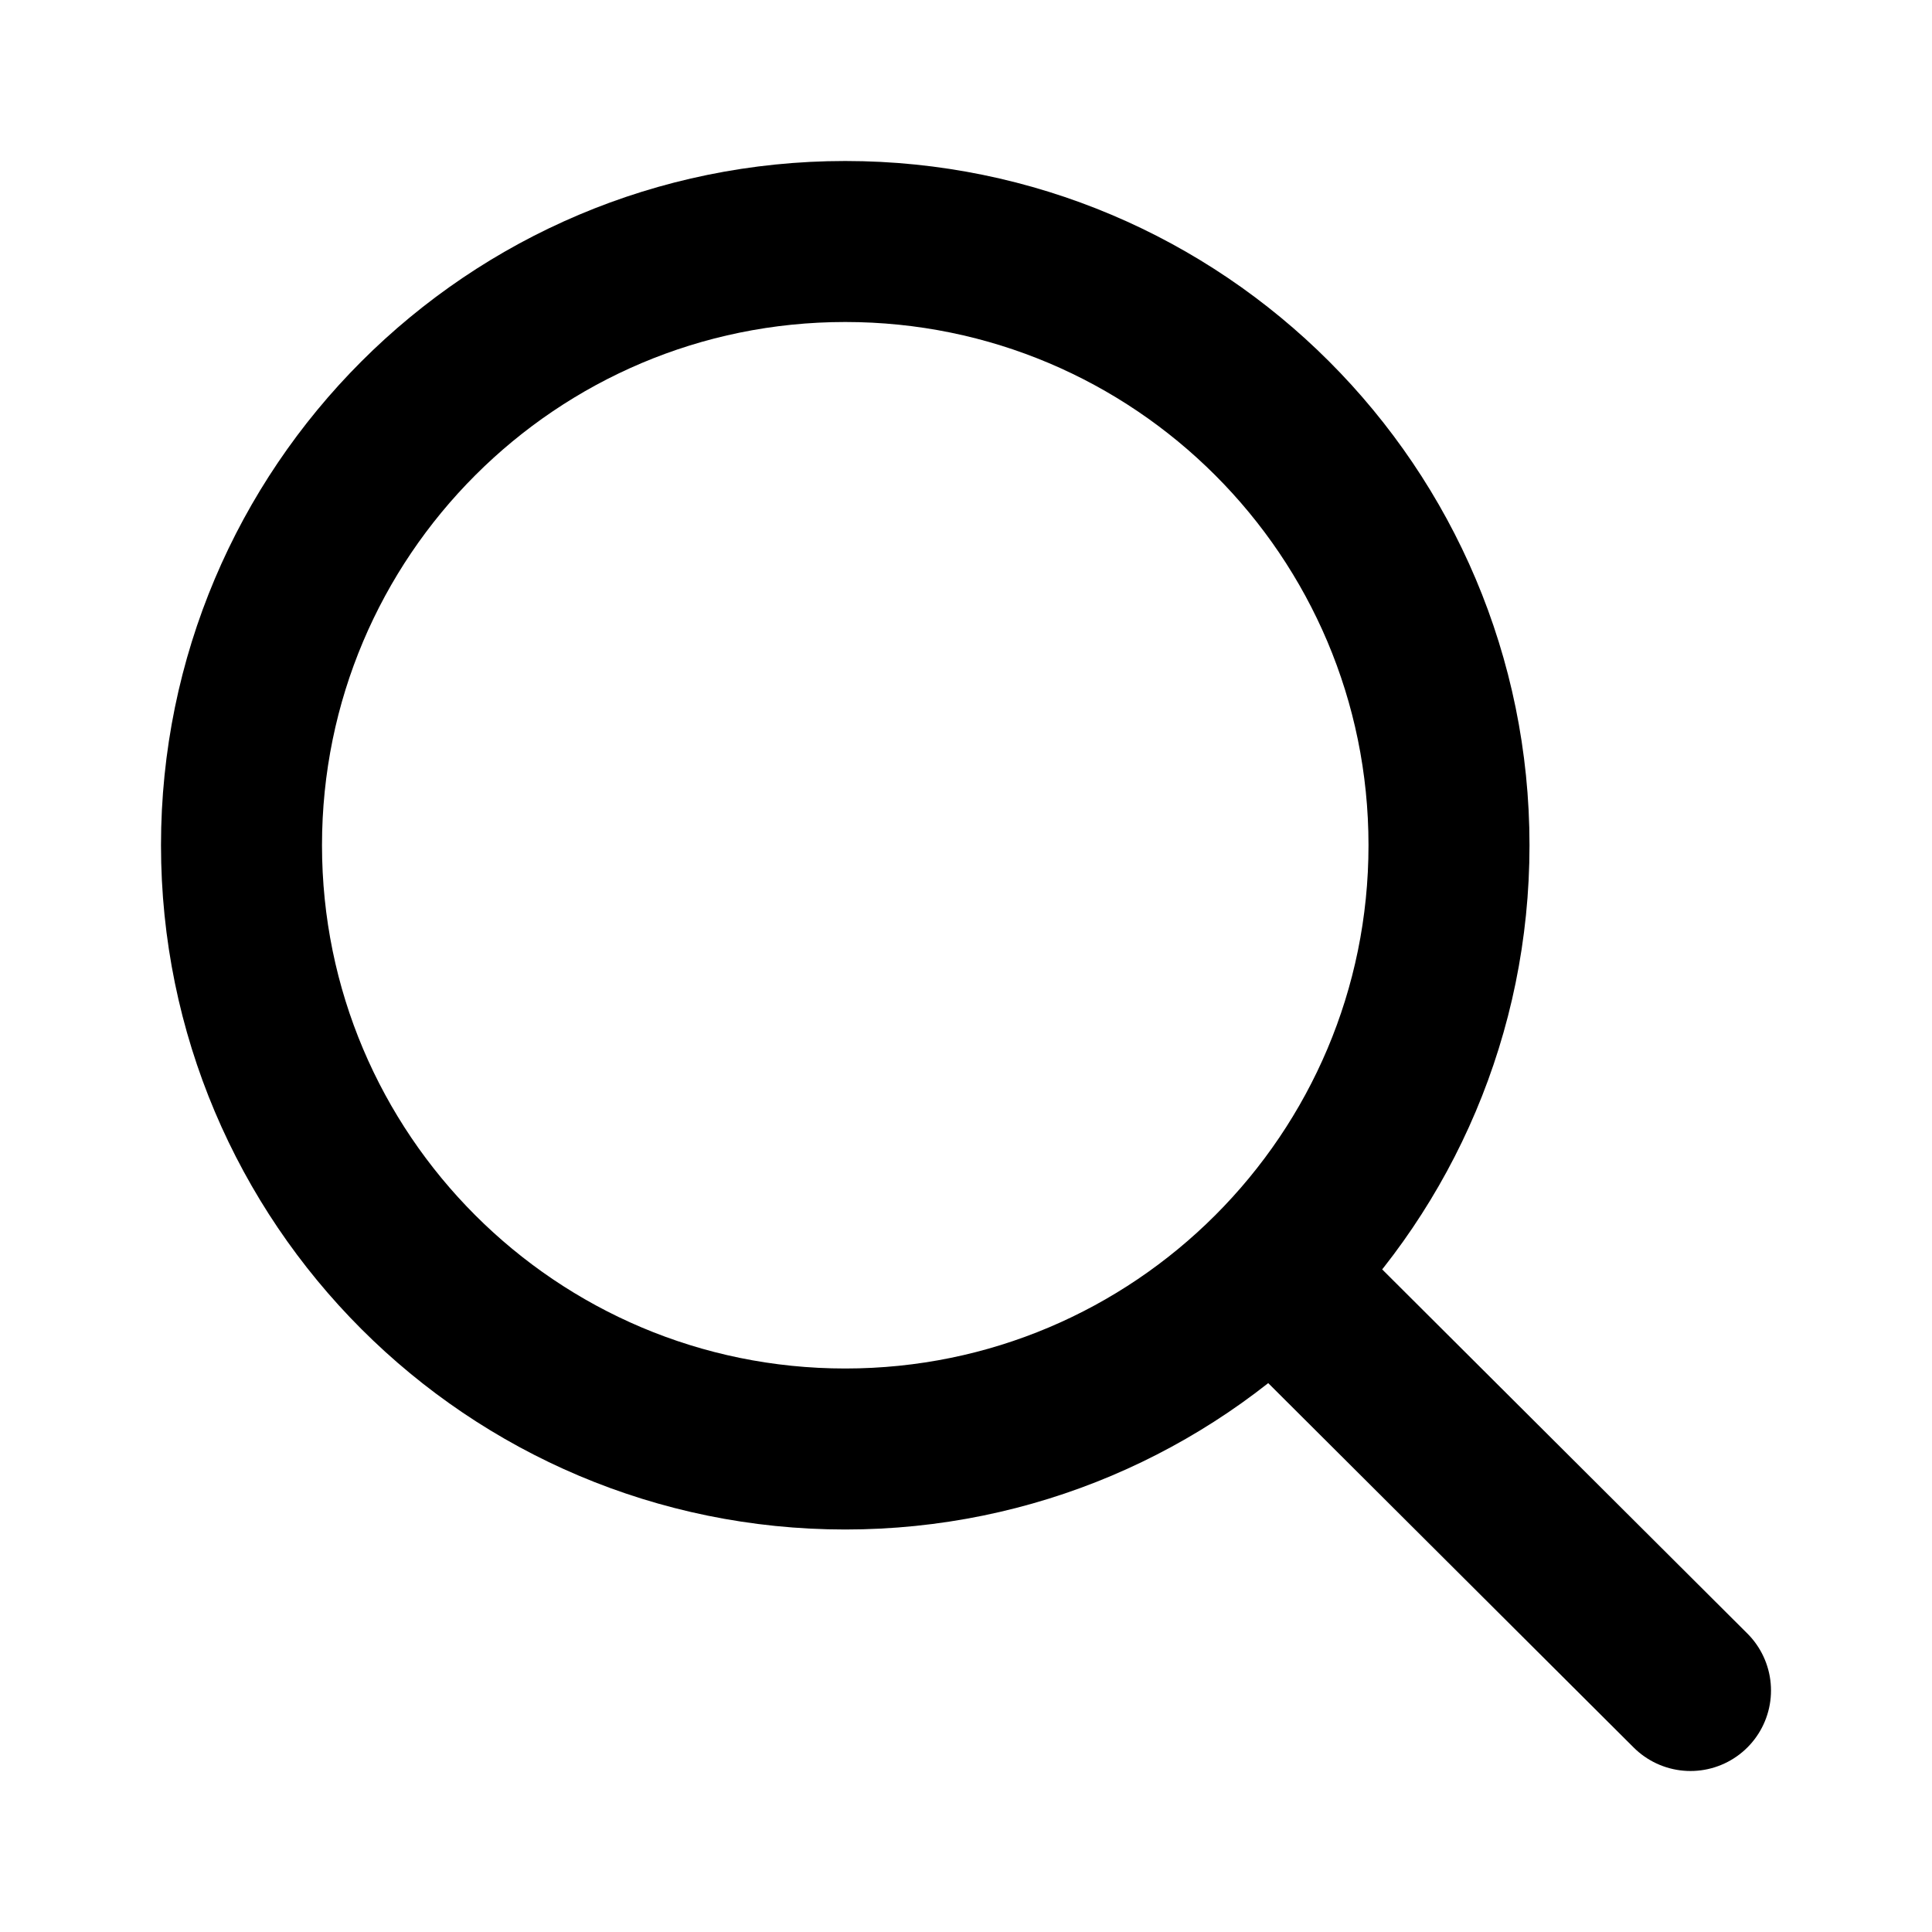
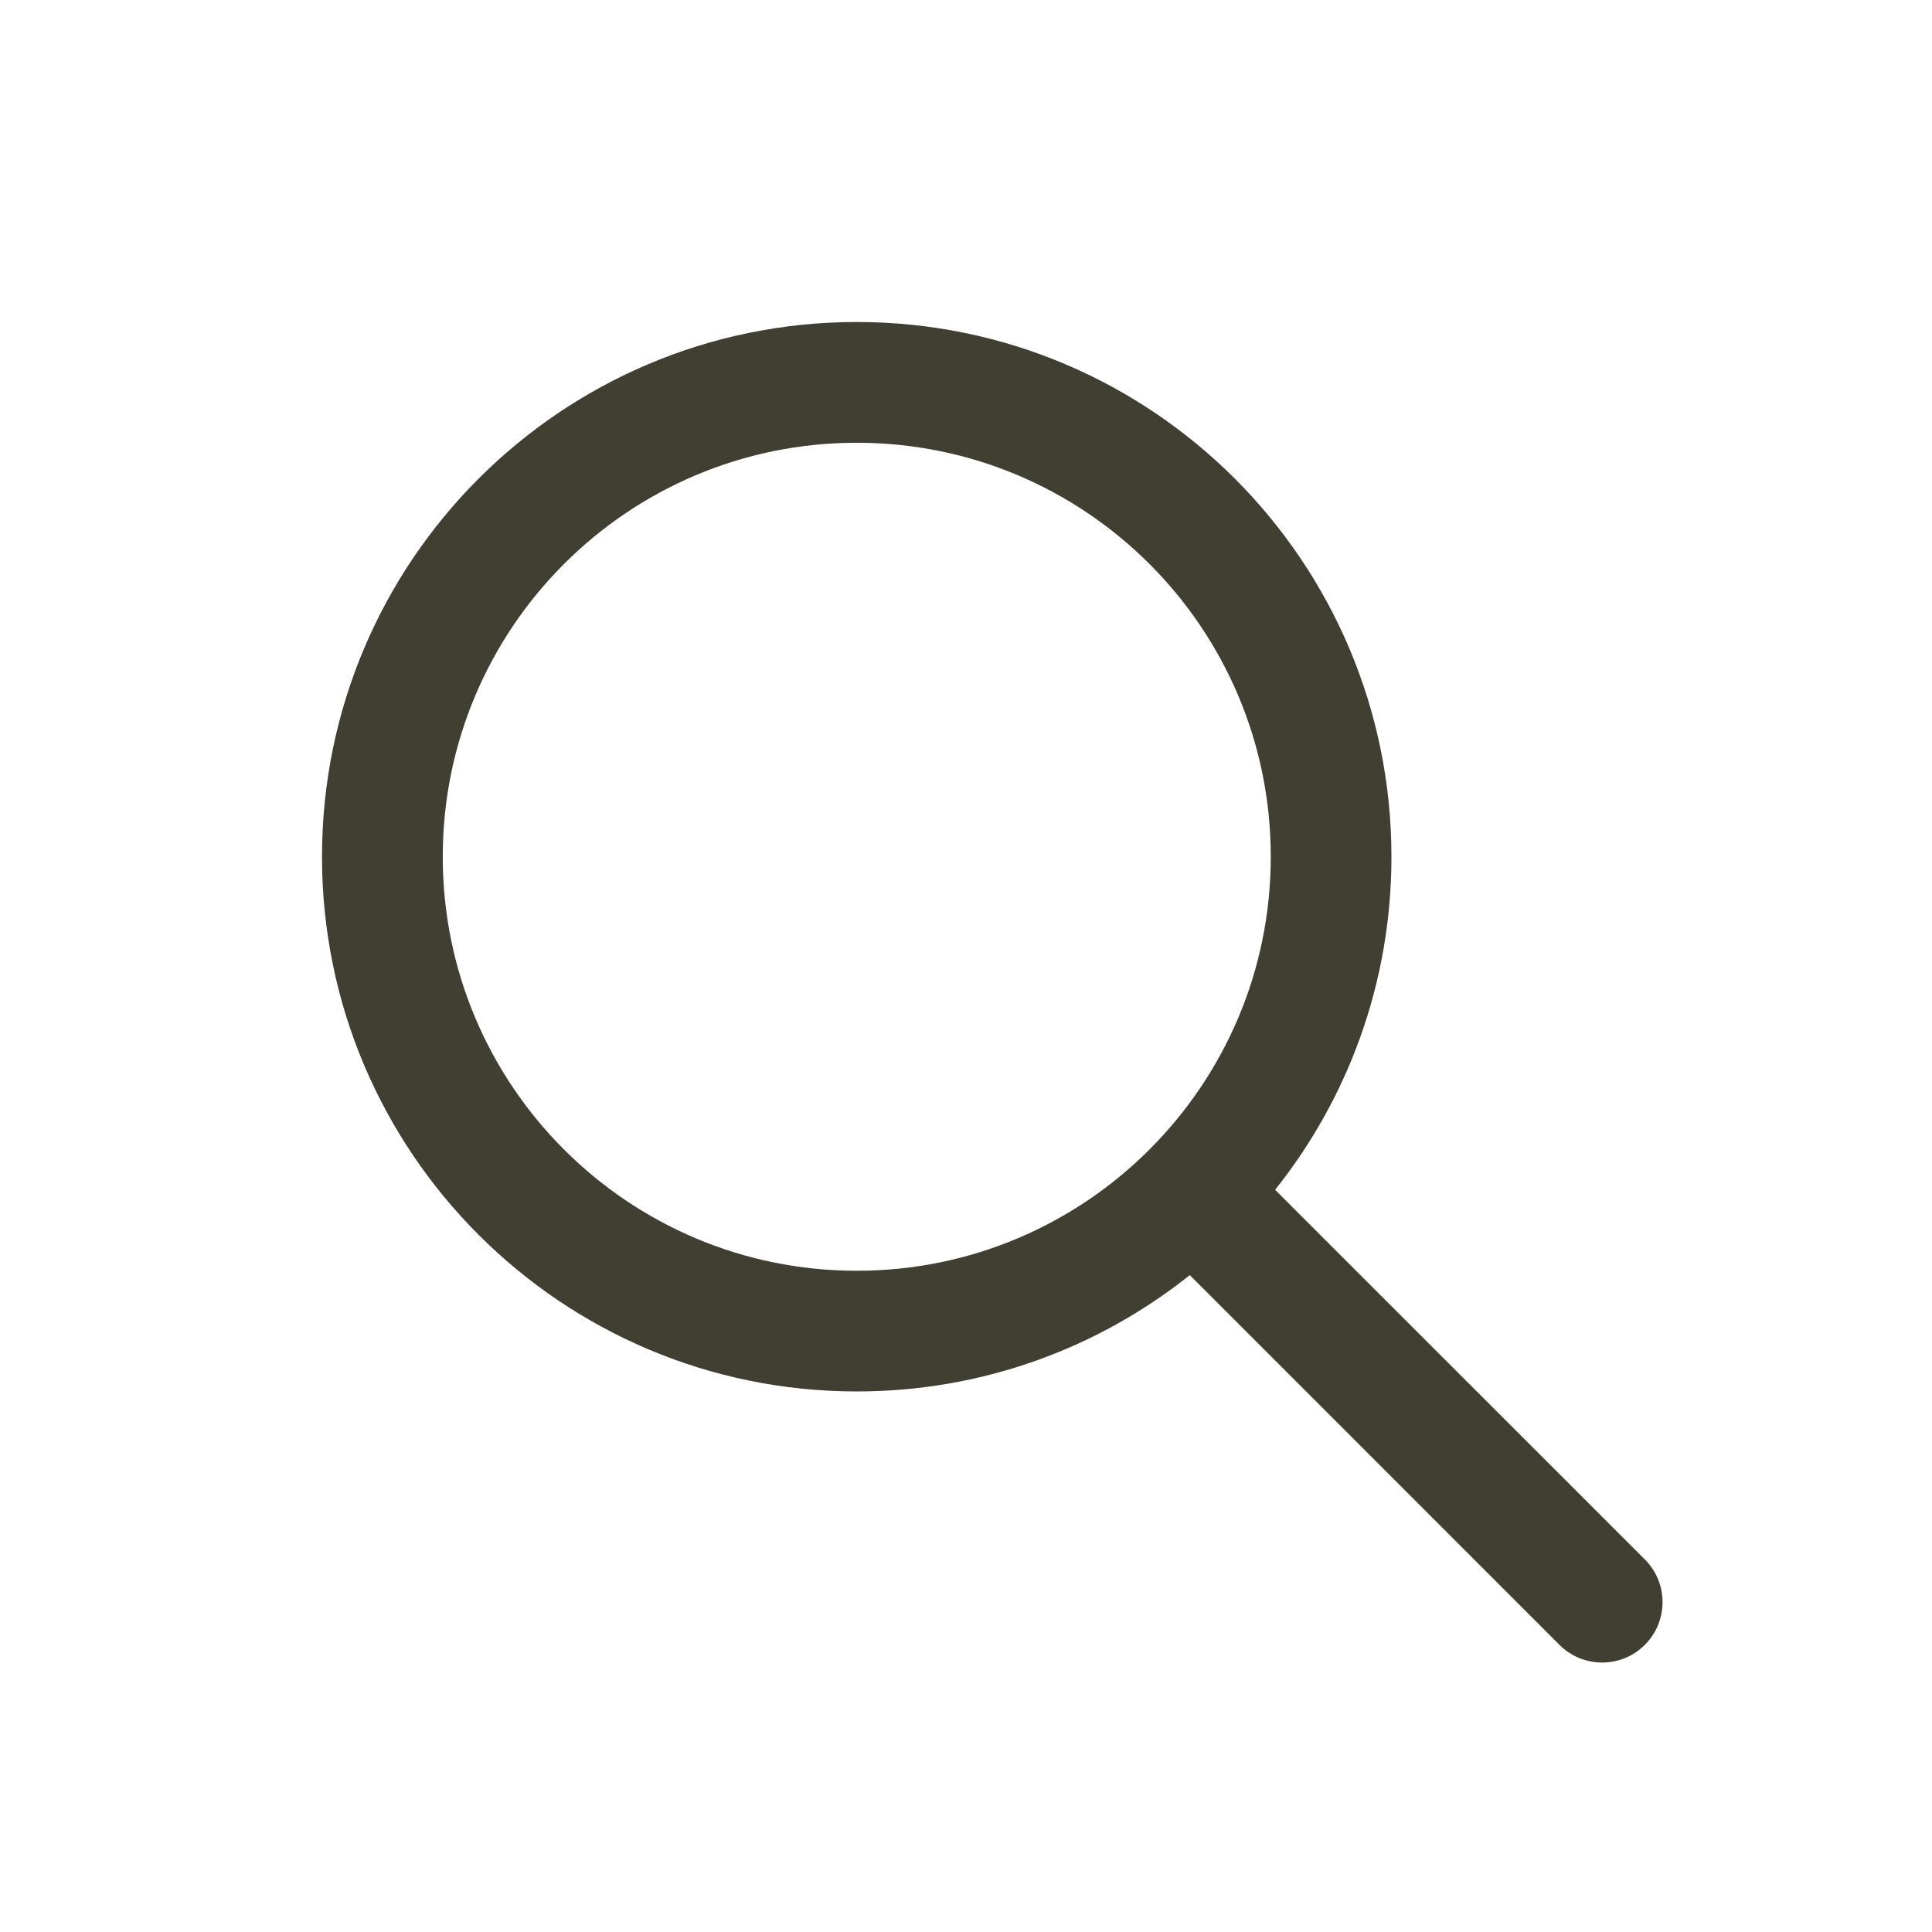
- <svg xmlns="http://www.w3.org/2000/svg" width="800px" height="800px" viewBox="0 0 24 24" fill="none">
-   <path d="M15.796 15.811L21 21M18 10.5C18 14.642 14.642 18 10.5 18C6.358 18 3 14.642 3 10.5C3 6.358 6.358 3 10.5 3C14.642 3 18 6.358 18 10.5Z" stroke="#000000" stroke-width="2" stroke-linecap="round" stroke-linejoin="round" />
+ <svg xmlns="http://www.w3.org/2000/svg" width="24" height="24" viewBox="0 0 24 24" fill="none">
+   <path fill-rule="evenodd" clip-rule="evenodd" d="M5.5 10.643C5.5 7.802 7.802 5.5 10.643 5.5C13.483 5.5 15.786 7.802 15.786 10.643C15.786 13.483 13.483 15.786 10.643 15.786C7.802 15.786 5.5 13.483 5.5 10.643ZM10.643 4C6.974 4 4 6.974 4 10.643C4 14.311 6.974 17.285 10.643 17.285C12.207 17.285 13.645 16.745 14.78 15.84L19.372 20.433C19.665 20.726 20.14 20.726 20.433 20.433C20.726 20.14 20.726 19.665 20.433 19.372L15.84 14.78C16.745 13.645 17.285 12.207 17.285 10.643C17.285 6.974 14.311 4 10.643 4Z" fill="#403F32" />
</svg>
